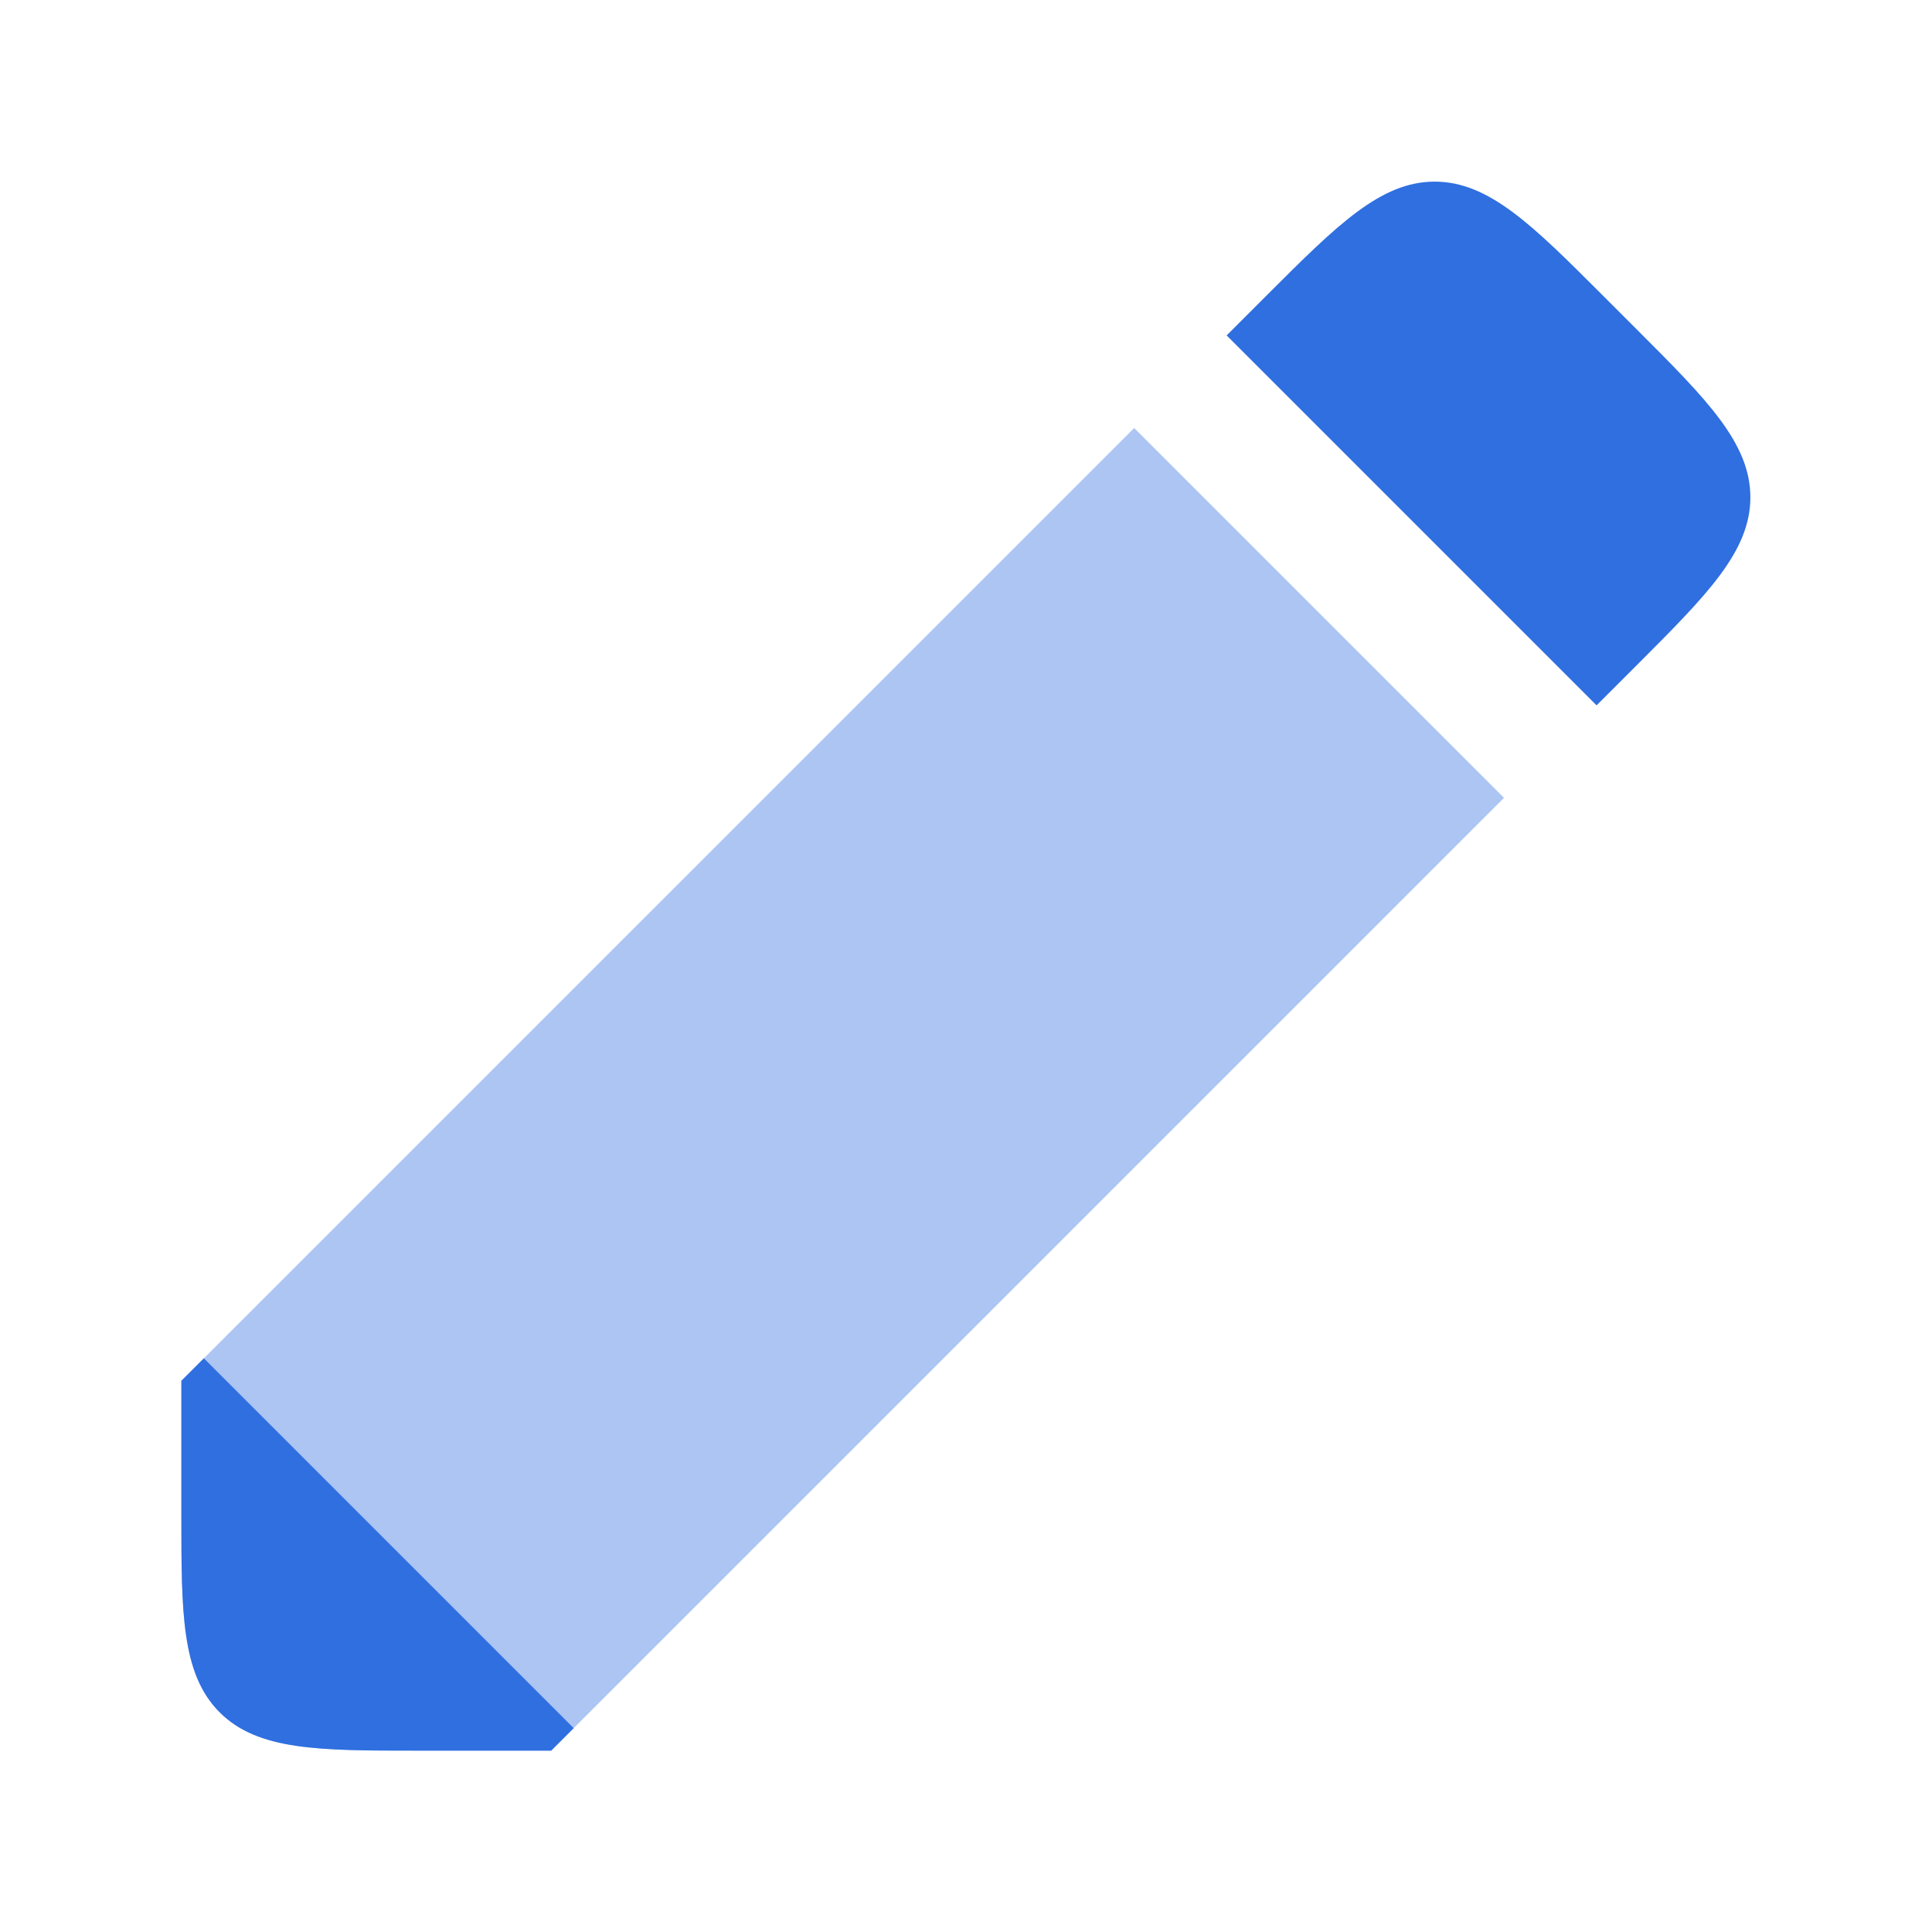
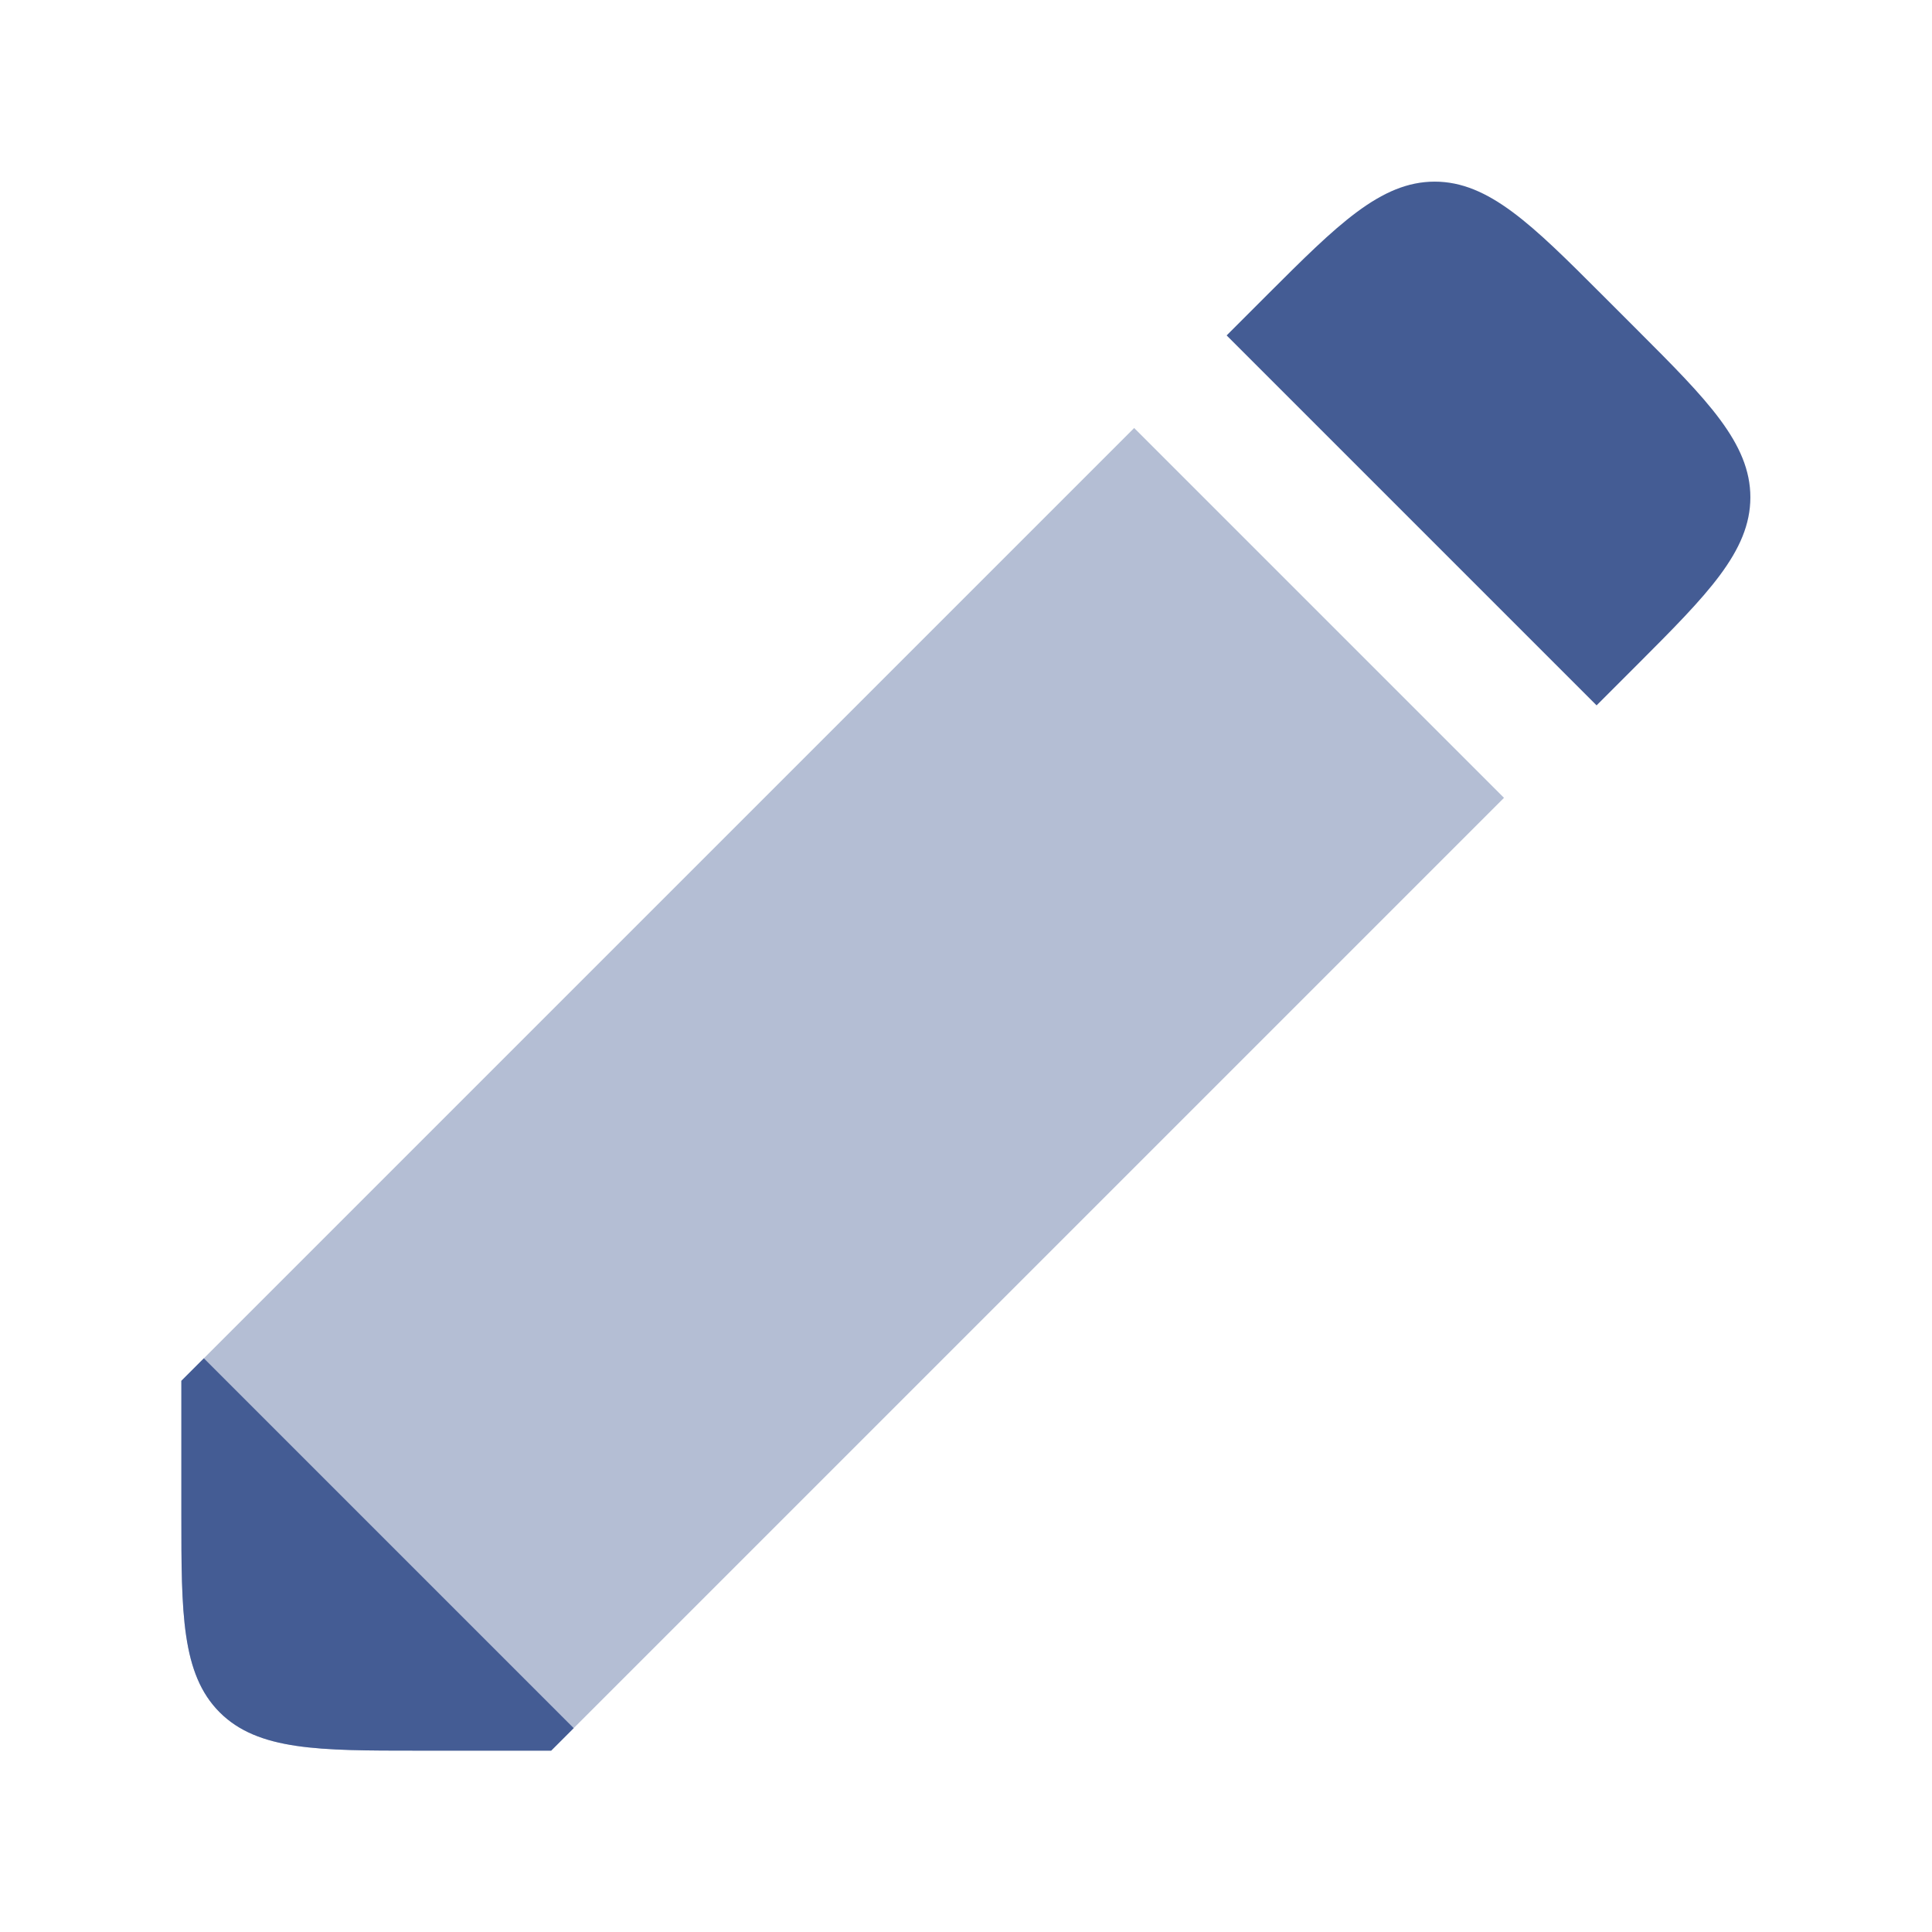
<svg xmlns="http://www.w3.org/2000/svg" viewBox="0 0 16 16" width="24" height="24">
  <defs>
    <clipPath id="pencil-clip1" clipPathUnits="userSpaceOnUse">
      <path d="M-6 2.828L12 20.828L-6 20.828Z" />
    </clipPath>
  </defs>
  <g transform="translate(8 8) scale(1.083) translate(-8 -8)">
-     <path d="M3.8 14C3.057 14 2.586 14 2.293 13.707C2 13.414 2 12.943 2 12.2L2 11.172L9.286 3.886L12.114 6.714L4.828 14Z" fill="#ACC5F3" />
+     <path d="M3.8 14C3.057 14 2.586 14 2.293 13.707C2 13.414 2 12.943 2 12.2L2 11.172L9.286 3.886L12.114 6.714L4.828 14Z" fill="#B4BED4" />
    <g clip-path="url(#pencil-clip1)">
-       <path d="M3.8 14C3.057 14 2.586 14 2.293 13.707C2 13.414 2 12.943 2 12.2L2 11.172L9.286 3.886L12.114 6.714L4.828 14Z" fill="#2F6FE0" />
+       <path d="M3.8 14C3.057 14 2.586 14 2.293 13.707C2 13.414 2 12.943 2 12.2L2 11.172L9.286 3.886L12.114 6.714L4.828 14Z" fill="#445C94" />
    </g>
-     <path d="M9.993 3.178L10.311 2.86C10.837 2.335 11.17 2.002 11.584 2.002C11.998 2.002 12.332 2.335 12.857 2.86L13.14 3.143C13.665 3.668 13.998 4.002 13.998 4.416C13.998 4.83 13.665 5.163 13.14 5.689L12.822 6.007Z" fill="#2F6FE0" />
+     <path d="M9.993 3.178L10.311 2.86C10.837 2.335 11.17 2.002 11.584 2.002C11.998 2.002 12.332 2.335 12.857 2.86L13.14 3.143C13.665 3.668 13.998 4.002 13.998 4.416C13.998 4.83 13.665 5.163 13.14 5.689L12.822 6.007Z" fill="#445C94" />
  </g>
</svg>
